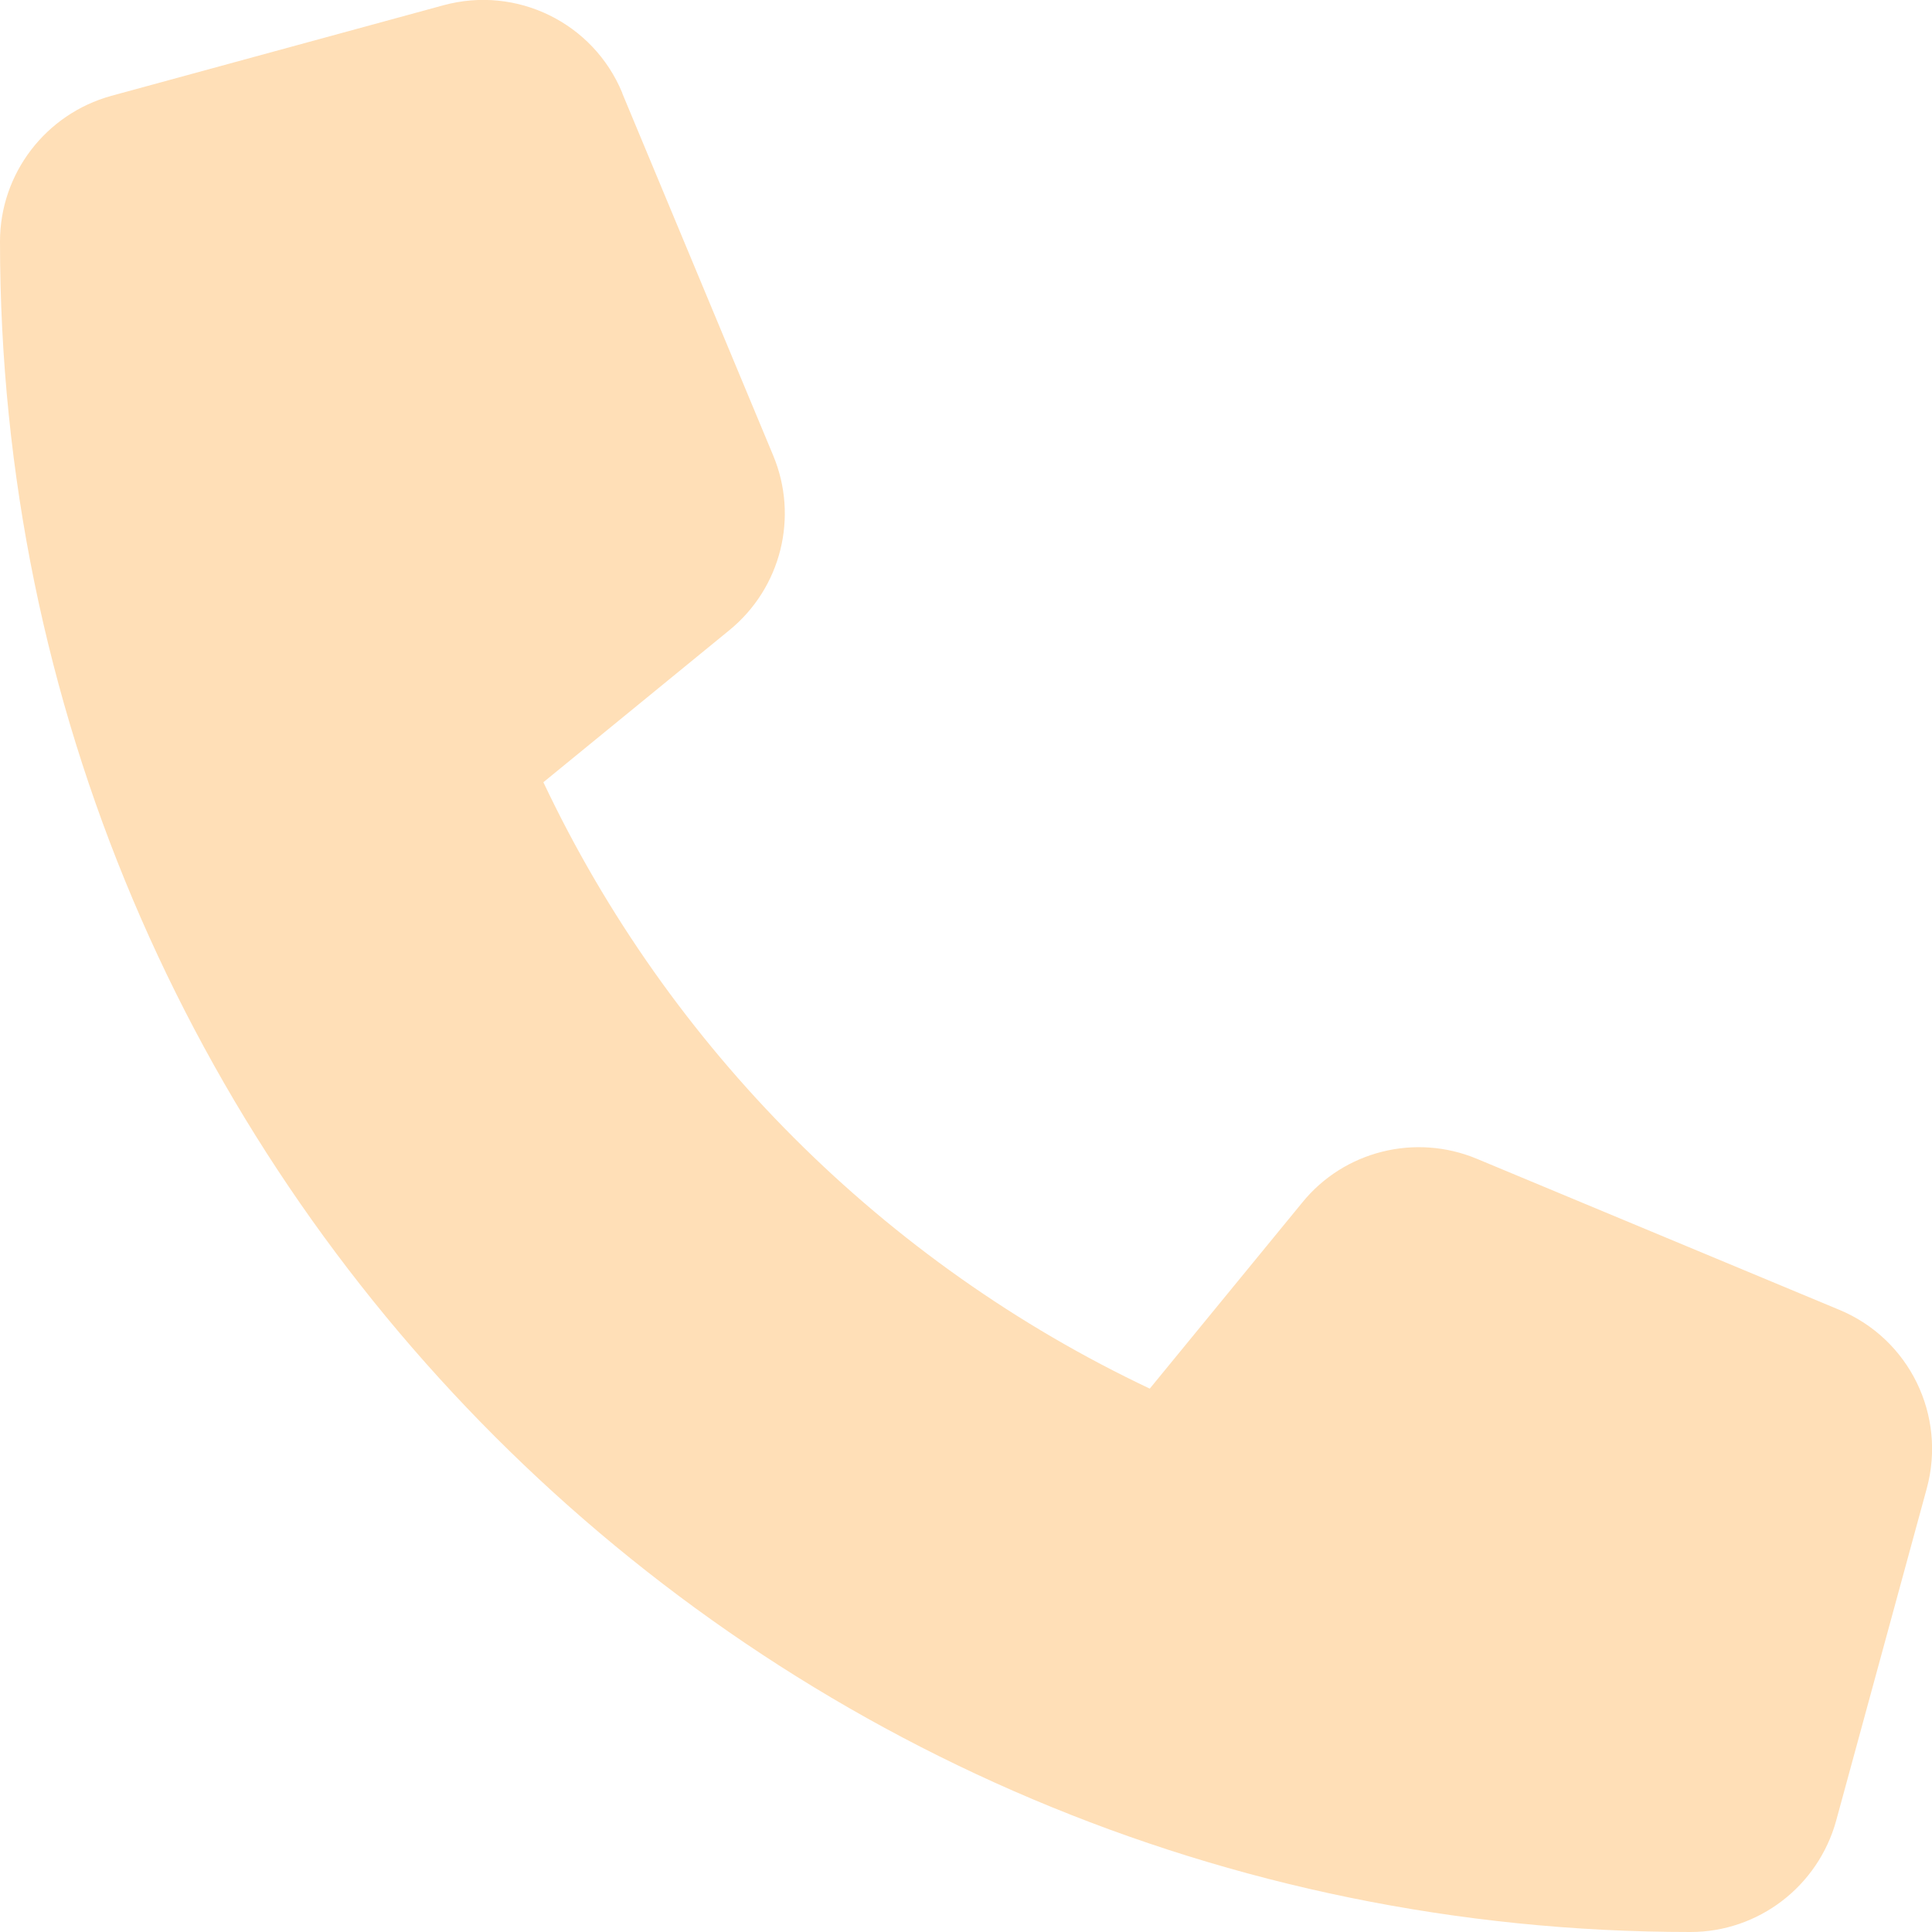
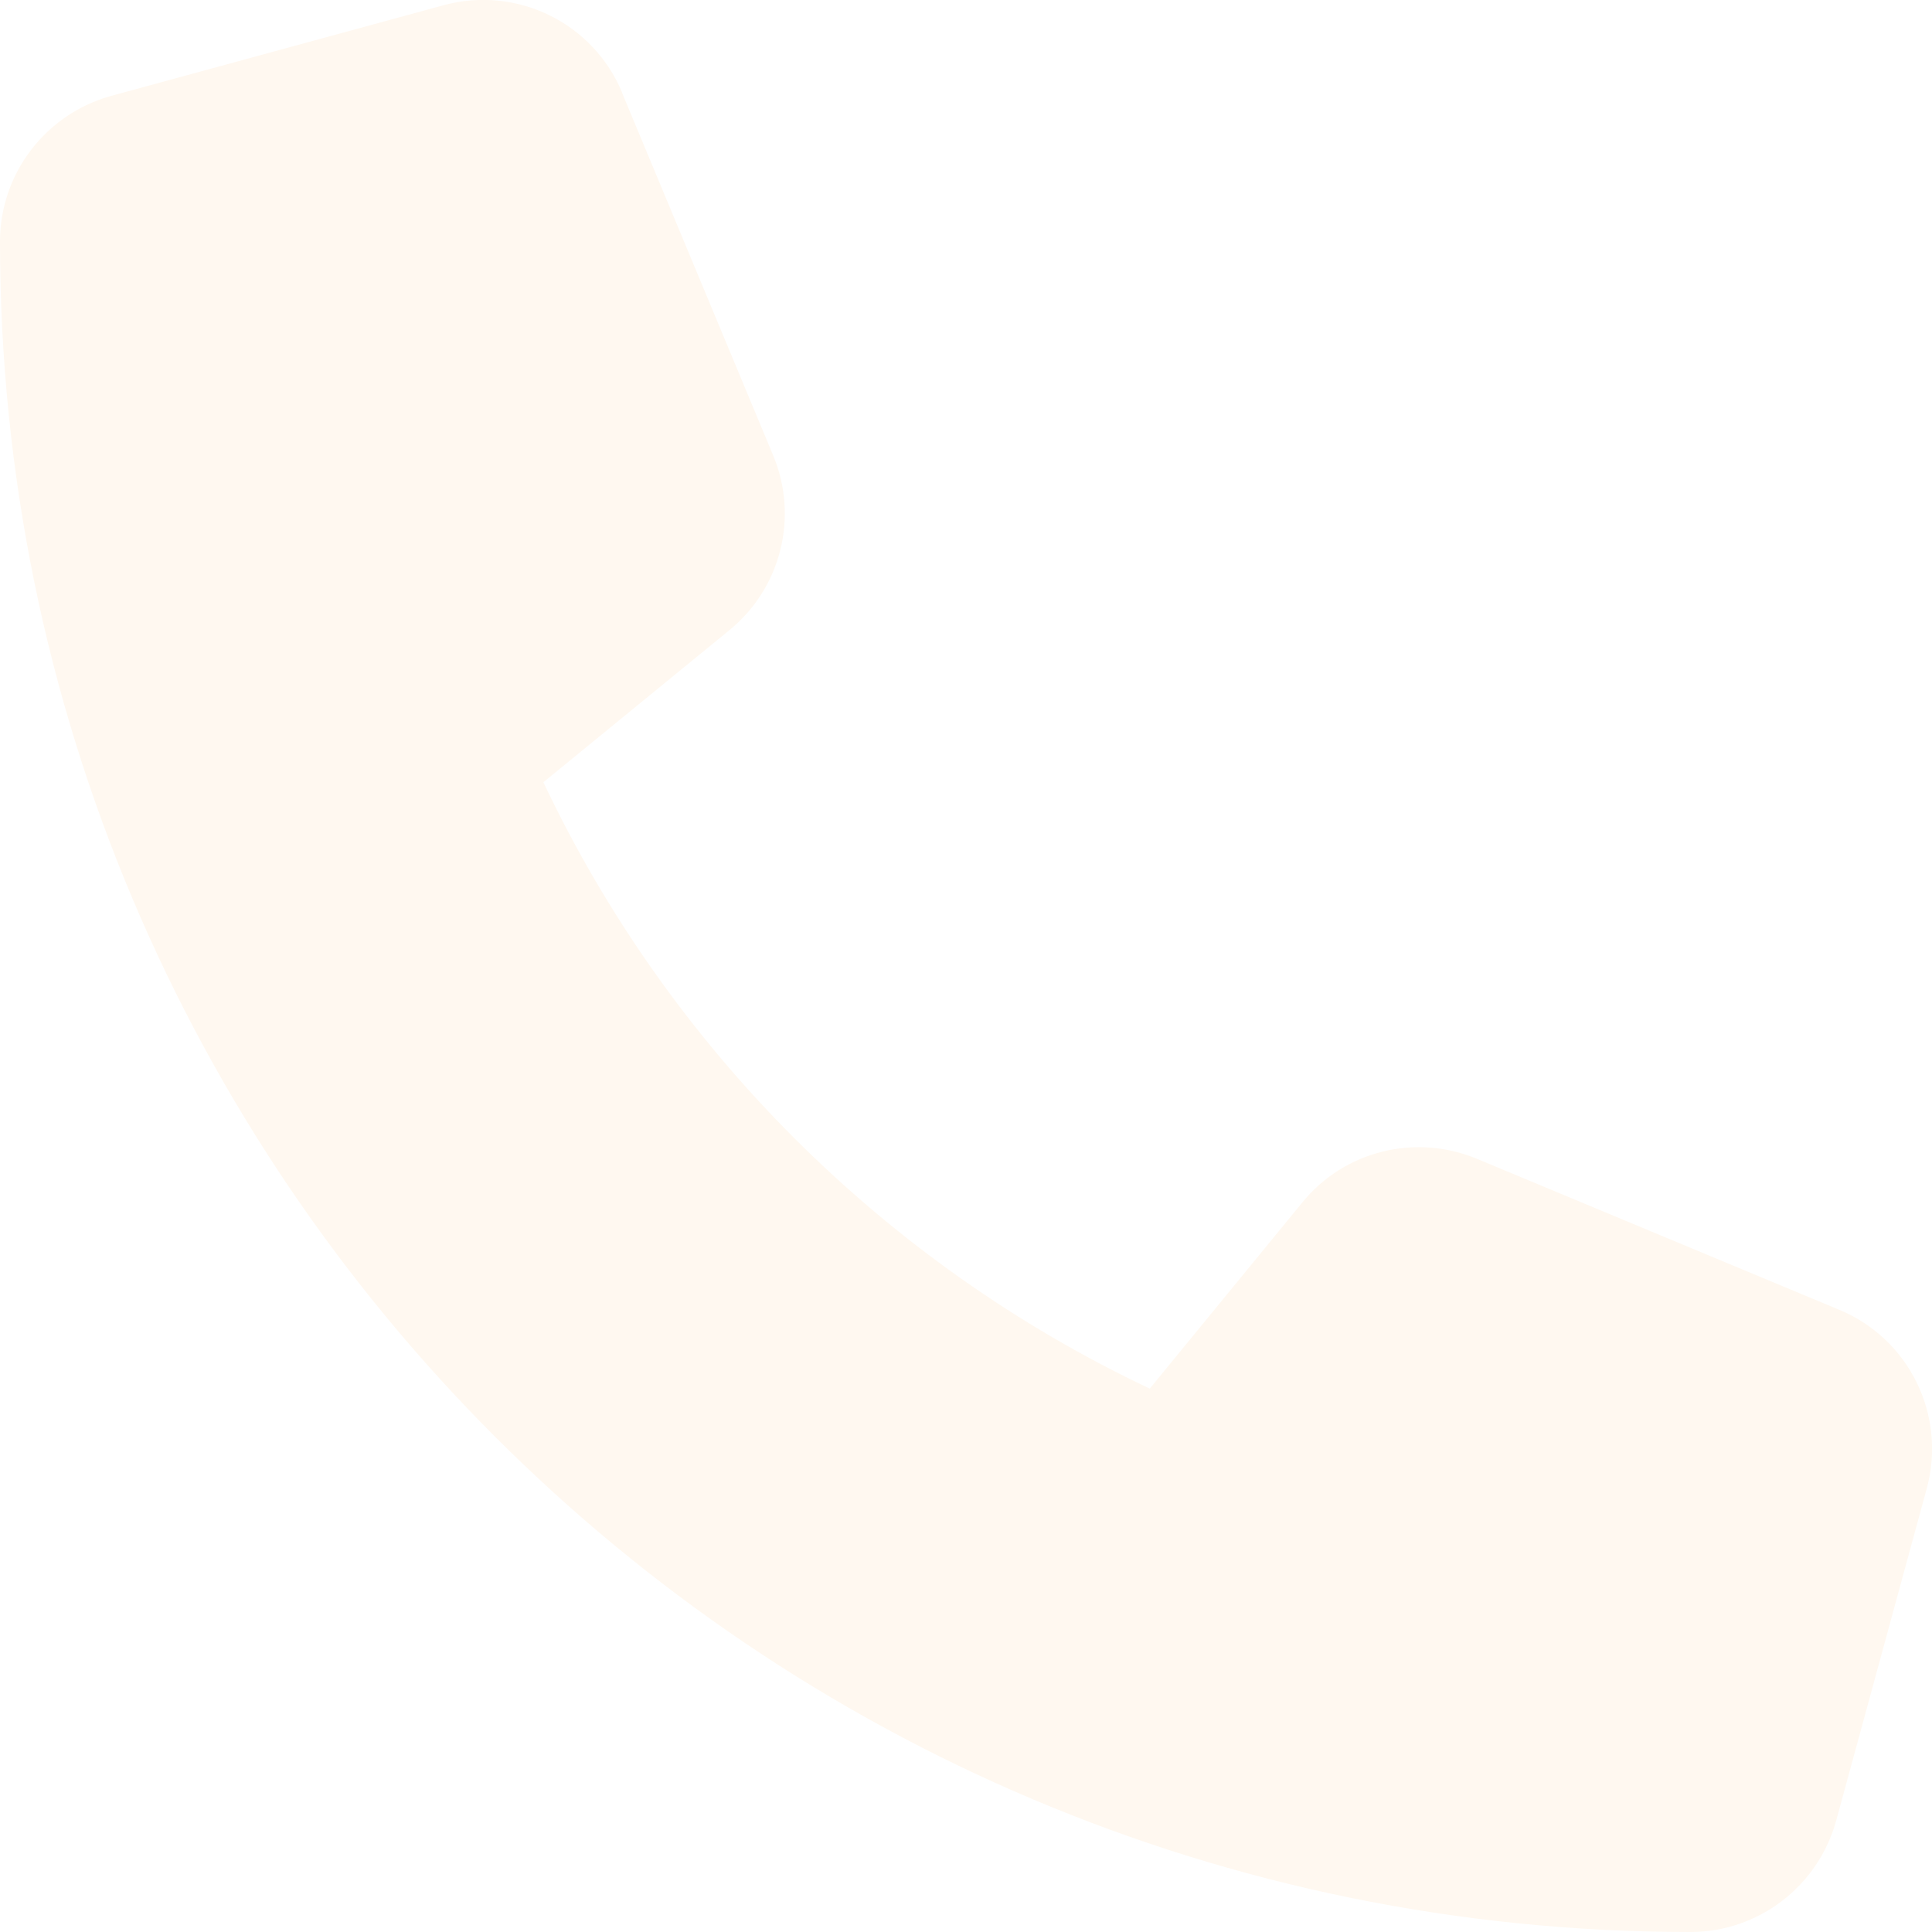
<svg xmlns="http://www.w3.org/2000/svg" height="16" width="16" viewBox="0 0 512 512">
-   <path opacity="1" fill="#ffdfb7" d="M164.9 24.6c-7.7-18.6-28-28.5-47.4-23.2l-88 24C12.1 30.2 0 46 0 64C0 311.4 200.6 512 448 512c18 0 33.8-12.1 38.6-29.5l24-88c5.3-19.4-4.6-39.7-23.2-47.4l-96-40c-16.3-6.8-35.2-2.1-46.3 11.6L304.7 368C234.3 334.7 177.3 277.7 144 207.3L193.3 167c13.7-11.2 18.4-30 11.6-46.3l-40-96z" />
+   <path opacity="1" fill="#fff8f0" d="M164.9 24.6c-7.7-18.6-28-28.5-47.4-23.2l-88 24C12.1 30.2 0 46 0 64C0 311.4 200.6 512 448 512c18 0 33.8-12.1 38.6-29.5l24-88c5.3-19.4-4.6-39.7-23.2-47.4l-96-40c-16.3-6.8-35.2-2.1-46.3 11.6L304.7 368C234.3 334.7 177.3 277.7 144 207.3L193.3 167c13.7-11.2 18.4-30 11.6-46.3l-40-96z" />
</svg>
